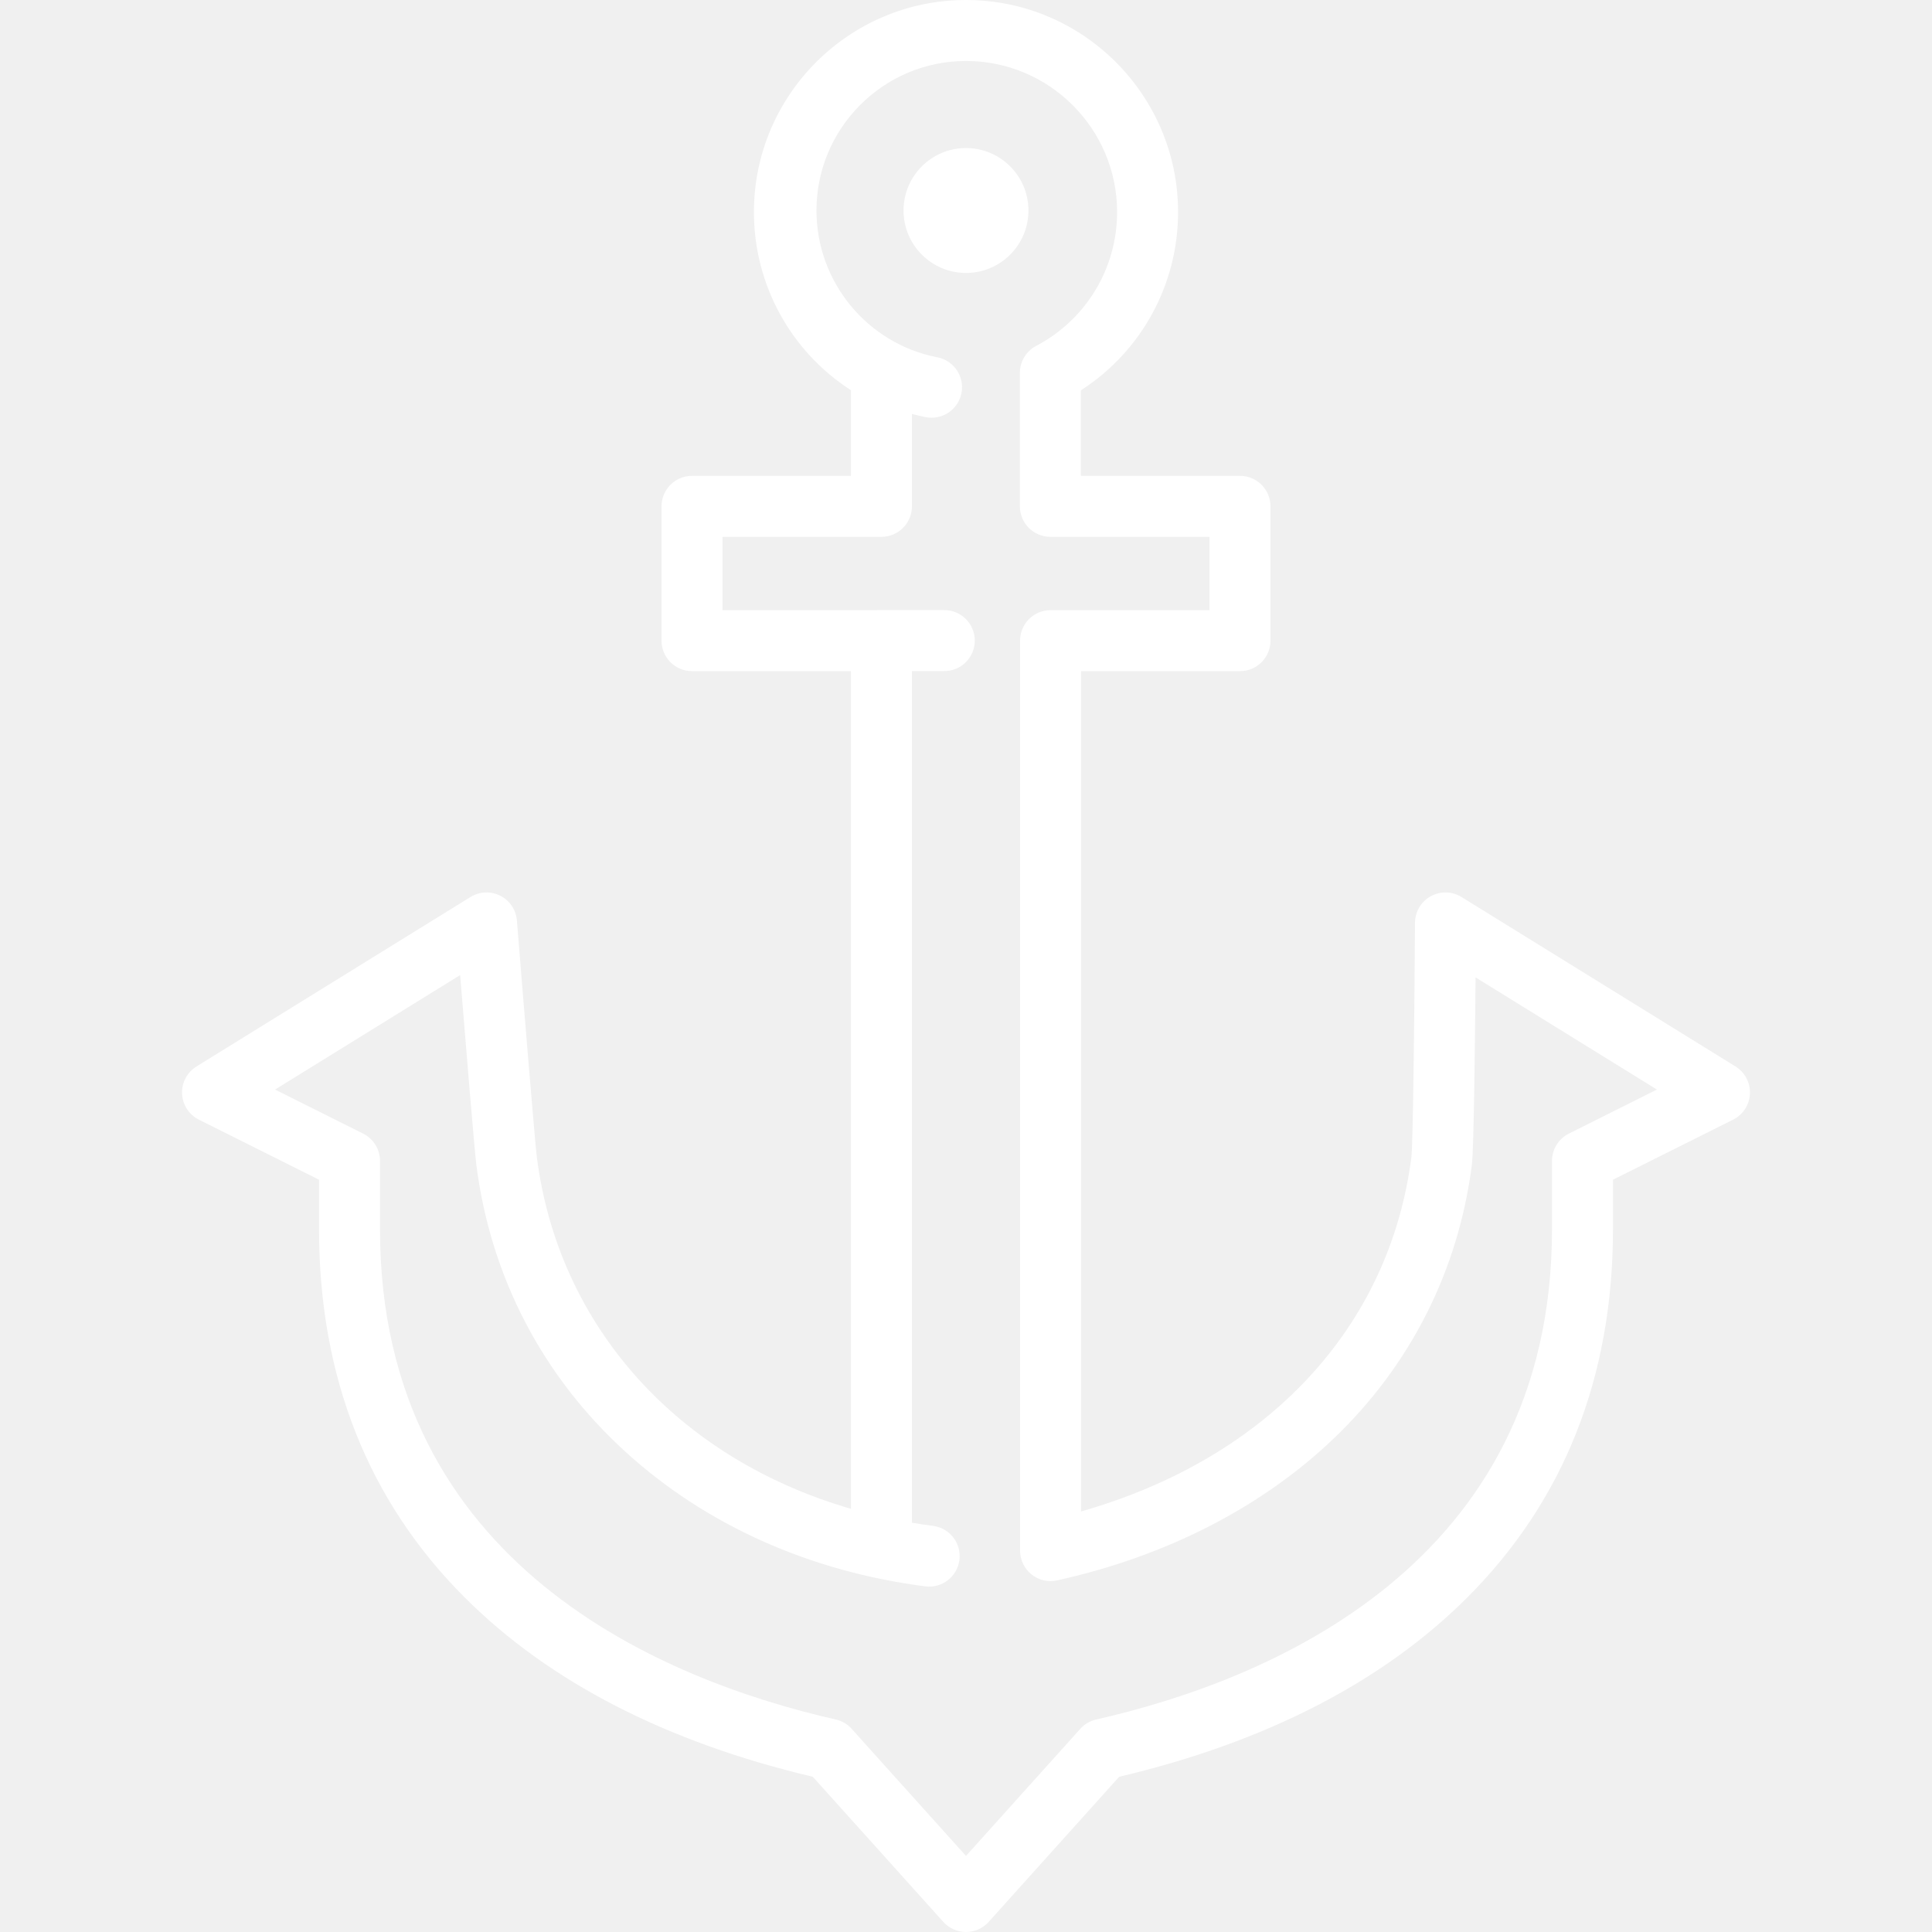
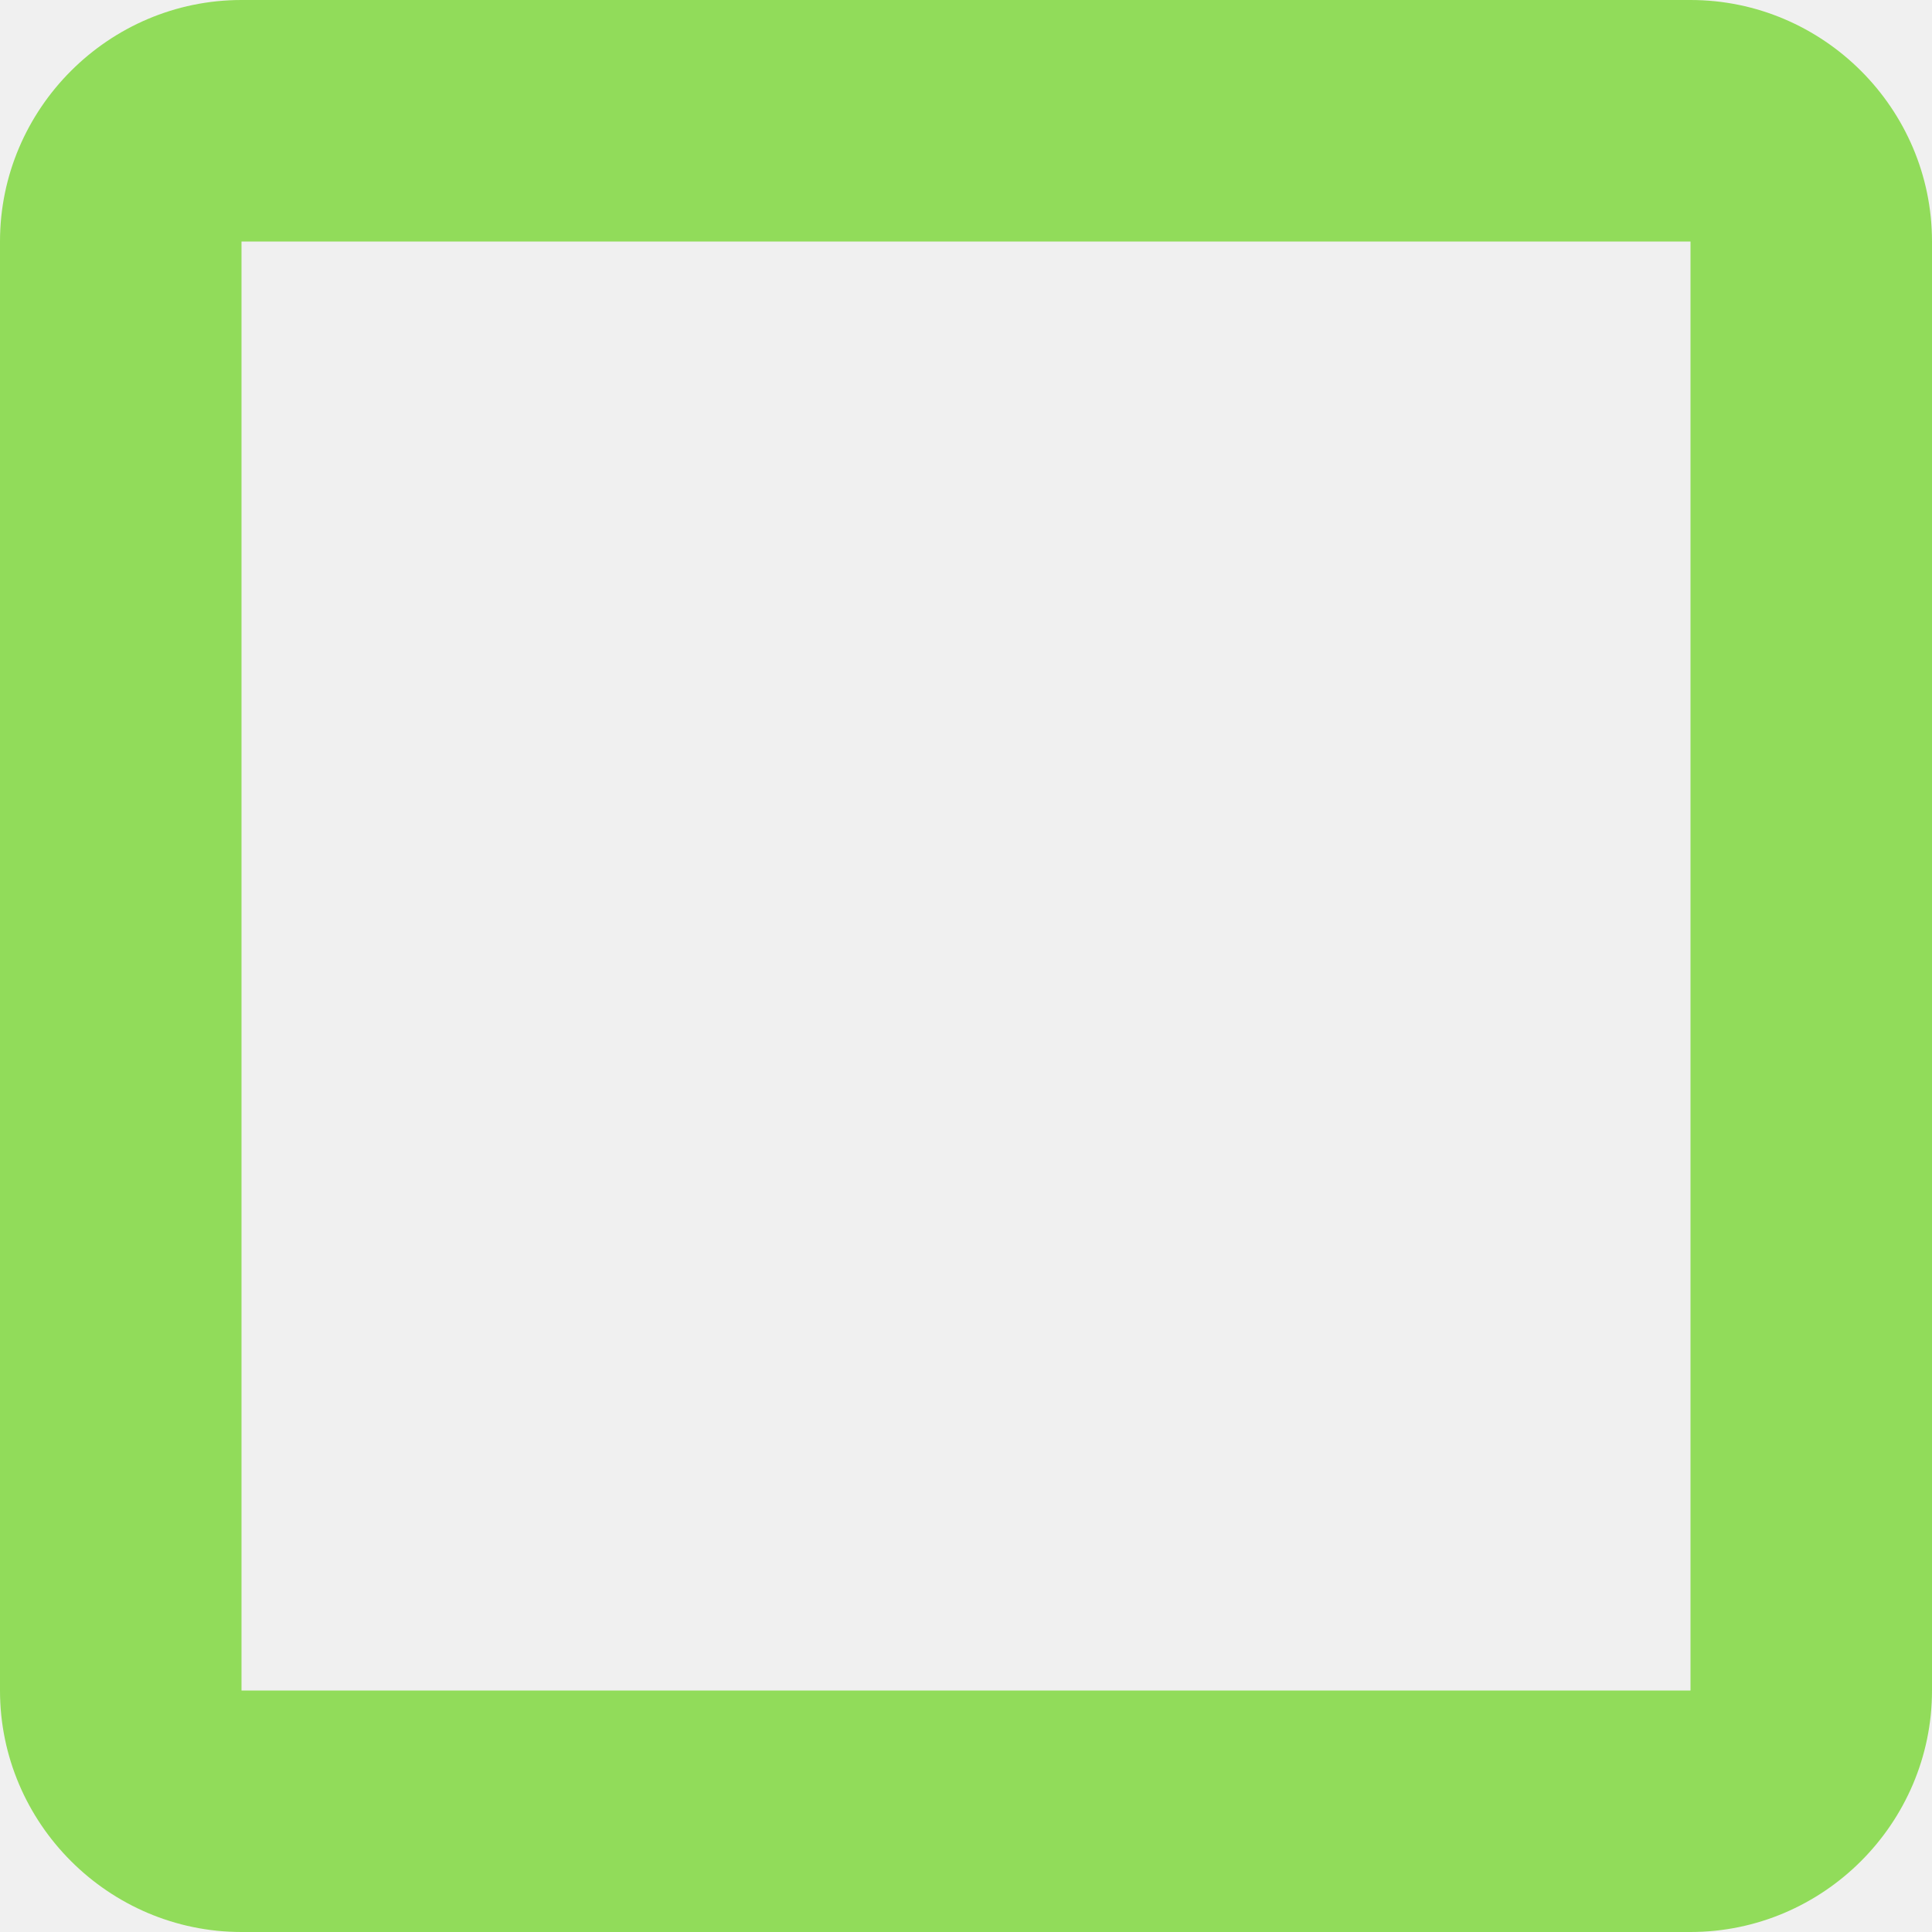
- <svg xmlns="http://www.w3.org/2000/svg" version="1.1" id="Capa_1" x="0px" y="0px" viewBox="0 0 475.291 475.291" style="enable-background:new 0 0 475.291 475.291;" xml:space="preserve" width="512px" height="512px">
-   <path d="M426.953,262.361l-67.404-41.688c-2.308-1.428-5.203-1.497-7.577-0.184c-2.373,1.313-3.852,3.805-3.868,6.517  c-0.152,25.555-0.515,54.443-0.883,57.633c-5.379,42.074-35.503,74.139-81.272,87.198V165.109h39.102c4.143,0,7.5-3.358,7.5-7.5  v-33.044c0-4.142-3.357-7.5-7.5-7.5h-39.148V96.03c14.86-9.564,23.917-25.977,23.917-43.856C289.818,23.405,266.414,0,237.646,0  s-52.173,23.405-52.173,52.173c0,17.856,9.038,34.257,23.869,43.827v21.065h-39.101c-4.143,0-7.5,3.358-7.5,7.5v33.044  c0,4.142,3.357,7.5,7.5,7.5h39.101v206.075c-42.386-12.302-71.923-44.652-77.279-86.545c-0.44-3.44-3.171-36.683-4.899-58.188  c-0.209-2.604-1.759-4.912-4.09-6.092s-5.108-1.061-7.331,0.314l-67.404,41.688c-2.313,1.43-3.67,4-3.547,6.717  c0.122,2.716,1.706,5.154,4.138,6.37l29.557,14.778v12.216c0,36.324,12.063,66.796,35.854,90.57  c20.751,20.735,49.543,35.561,85.605,44.085l32.124,35.71c1.423,1.581,3.45,2.484,5.577,2.484s4.153-0.903,5.576-2.485  l32.108-35.706c36.068-8.523,64.866-23.35,85.619-44.088c23.792-23.773,35.855-54.246,35.855-90.57v-12.216l29.557-14.778  c2.432-1.216,4.016-3.653,4.138-6.37C430.623,266.361,429.266,263.791,426.953,262.361z M385.951,278.882  c-2.54,1.27-4.146,3.867-4.146,6.708v16.852c0,82.776-70.253,111.072-112.13,120.571c-1.512,0.343-2.881,1.146-3.918,2.299  l-28.113,31.264l-27.877-30.989c-1.026-1.258-2.463-2.19-4.153-2.574c-41.877-9.5-112.129-37.794-112.129-120.571V285.59  c0-2.841-1.605-5.438-4.146-6.708l-21.675-10.838l45.535-28.163c1.329,16.363,3.527,43.09,3.983,46.66  c3.521,27.538,16.213,51.961,36.702,70.629c19.714,17.961,45.214,29.404,73.741,33.089c4.108,0.535,7.868-2.369,8.399-6.477  c0.53-4.108-2.369-7.868-6.478-8.399c-1.753-0.227-3.487-0.489-5.207-0.778V165.094h7.97c4.143,0,7.5-3.358,7.5-7.5  s-3.357-7.5-7.5-7.5H215.78c-0.098,0-0.193,0.011-0.29,0.015h-37.749v-18.044h39.101c4.143,0,7.5-3.358,7.5-7.5v-22.733  c1.12,0.297,2.25,0.569,3.401,0.792c0.481,0.094,0.962,0.139,1.435,0.139c3.521,0,6.66-2.49,7.355-6.074  c0.788-4.066-1.87-8.002-5.937-8.79c-17.23-3.34-29.736-18.527-29.736-36.112C200.86,31.502,217.362,15,237.646,15  c20.497,0,37.173,16.676,37.173,37.173c0,13.848-7.628,26.461-19.907,32.918c-2.466,1.296-4.01,3.853-4.01,6.638v32.835  c0,4.142,3.357,7.5,7.5,7.5h39.148v18.044h-39.102c-4.143,0-7.5,3.358-7.5,7.5v223.857c0,0.017,0.002,0.033,0.002,0.05  c0.001,0.127,0.012,0.255,0.019,0.382c0.008,0.132,0.012,0.265,0.026,0.395c0.008,0.073,0.023,0.146,0.033,0.219  c0.026,0.185,0.053,0.369,0.093,0.549c0.002,0.008,0.002,0.015,0.004,0.023c0.009,0.041,0.023,0.078,0.032,0.119  c0.047,0.198,0.099,0.394,0.161,0.586c0.021,0.065,0.047,0.128,0.07,0.193c0.059,0.166,0.12,0.331,0.19,0.492  c0.038,0.087,0.082,0.17,0.123,0.255c0.064,0.132,0.127,0.264,0.198,0.391c0.056,0.1,0.118,0.196,0.178,0.293  c0.066,0.107,0.131,0.214,0.203,0.317c0.07,0.101,0.146,0.198,0.22,0.295c0.072,0.094,0.143,0.189,0.219,0.279  c0.078,0.092,0.161,0.18,0.243,0.268c0.083,0.089,0.165,0.179,0.253,0.264c0.08,0.078,0.164,0.151,0.247,0.225  c0.099,0.088,0.197,0.176,0.3,0.259c0.078,0.062,0.158,0.119,0.238,0.178c0.116,0.086,0.232,0.171,0.353,0.249  c0.076,0.049,0.154,0.094,0.231,0.14c0.13,0.078,0.259,0.155,0.394,0.226c0.079,0.042,0.161,0.078,0.242,0.117  c0.135,0.064,0.27,0.129,0.409,0.185c0.094,0.038,0.191,0.07,0.287,0.105c0.129,0.046,0.256,0.093,0.388,0.132  c0.121,0.036,0.245,0.065,0.368,0.095c0.109,0.026,0.217,0.056,0.328,0.077c0.157,0.031,0.317,0.052,0.478,0.073  c0.082,0.01,0.162,0.025,0.244,0.033c0.187,0.018,0.376,0.025,0.566,0.029c0.053,0.001,0.104,0.008,0.157,0.008  c0.01,0,0.02-0.001,0.03-0.002c0.169-0.001,0.34-0.013,0.51-0.026c0.089-0.006,0.179-0.008,0.268-0.018  c0.113-0.012,0.226-0.034,0.339-0.052c0.145-0.022,0.29-0.042,0.431-0.073c0.013-0.003,0.026-0.004,0.04-0.007  c26.86-5.933,50.407-18.016,68.095-34.943c18.884-18.072,30.619-41.346,33.938-67.304c0.476-3.723,0.766-29.26,0.907-46.094  l44.619,27.596L385.951,278.882z M253.008,51.785c0,8.485-6.878,15.363-15.363,15.363c-8.485,0-15.363-6.878-15.363-15.363  s6.878-15.363,15.363-15.363C246.13,36.423,253.008,43.301,253.008,51.785z" fill="#FFFFFF" />
+ <svg xmlns="http://www.w3.org/2000/svg" version="1.1" id="Capa_1" x="0px" y="0px" width="512px" height="512px" viewBox="0 0 408 408" style="enable-background:new 0 0 408 408;" xml:space="preserve">
+   <g>
+     <g id="crop-square">
+       <path d="M357,0H51C22.95,0,0,22.95,0,51v306c0,28.05,22.95,51,51,51h306c28.05,0,51-22.95,51-51V51C408,22.95,385.05,0,357,0z     M357,357H51V51h306V357z" fill="#91DC5A" />
+     </g>
+   </g>
  <g>
</g>
  <g>
</g>
  <g>
</g>
  <g>
</g>
  <g>
</g>
  <g>
</g>
  <g>
</g>
  <g>
</g>
  <g>
</g>
  <g>
</g>
  <g>
</g>
  <g>
</g>
  <g>
</g>
  <g>
</g>
  <g>
</g>
</svg>
